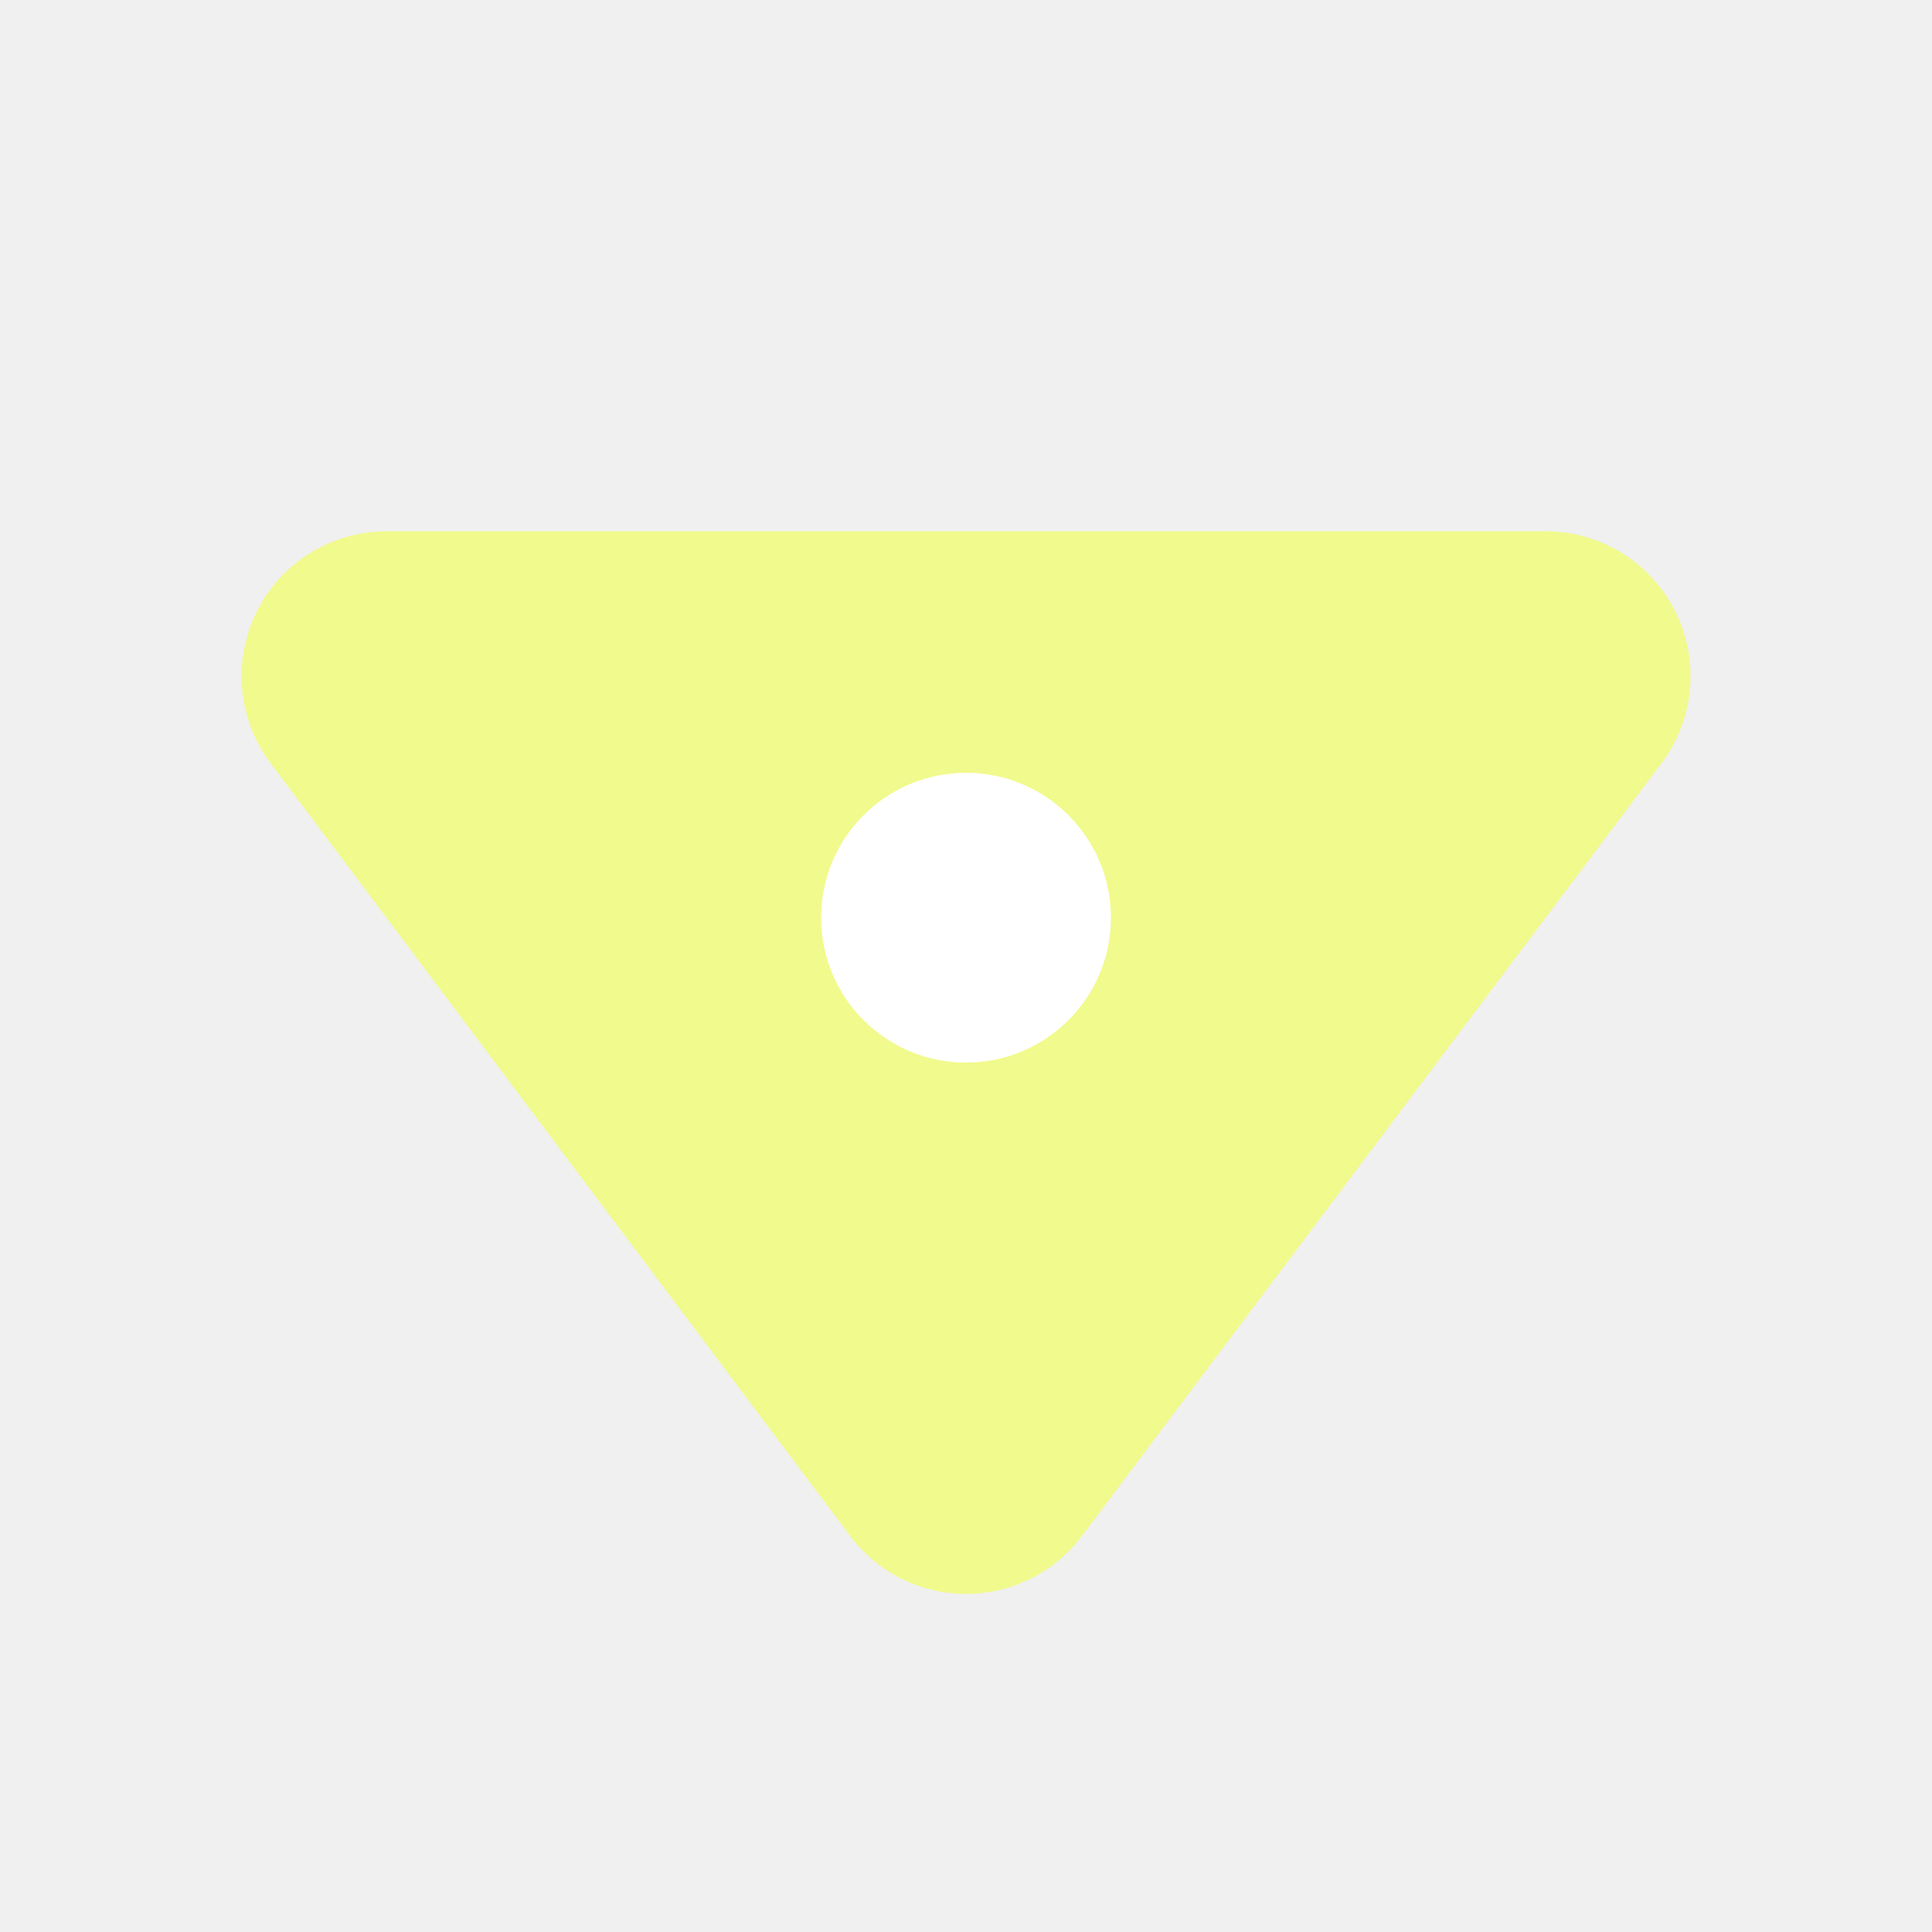
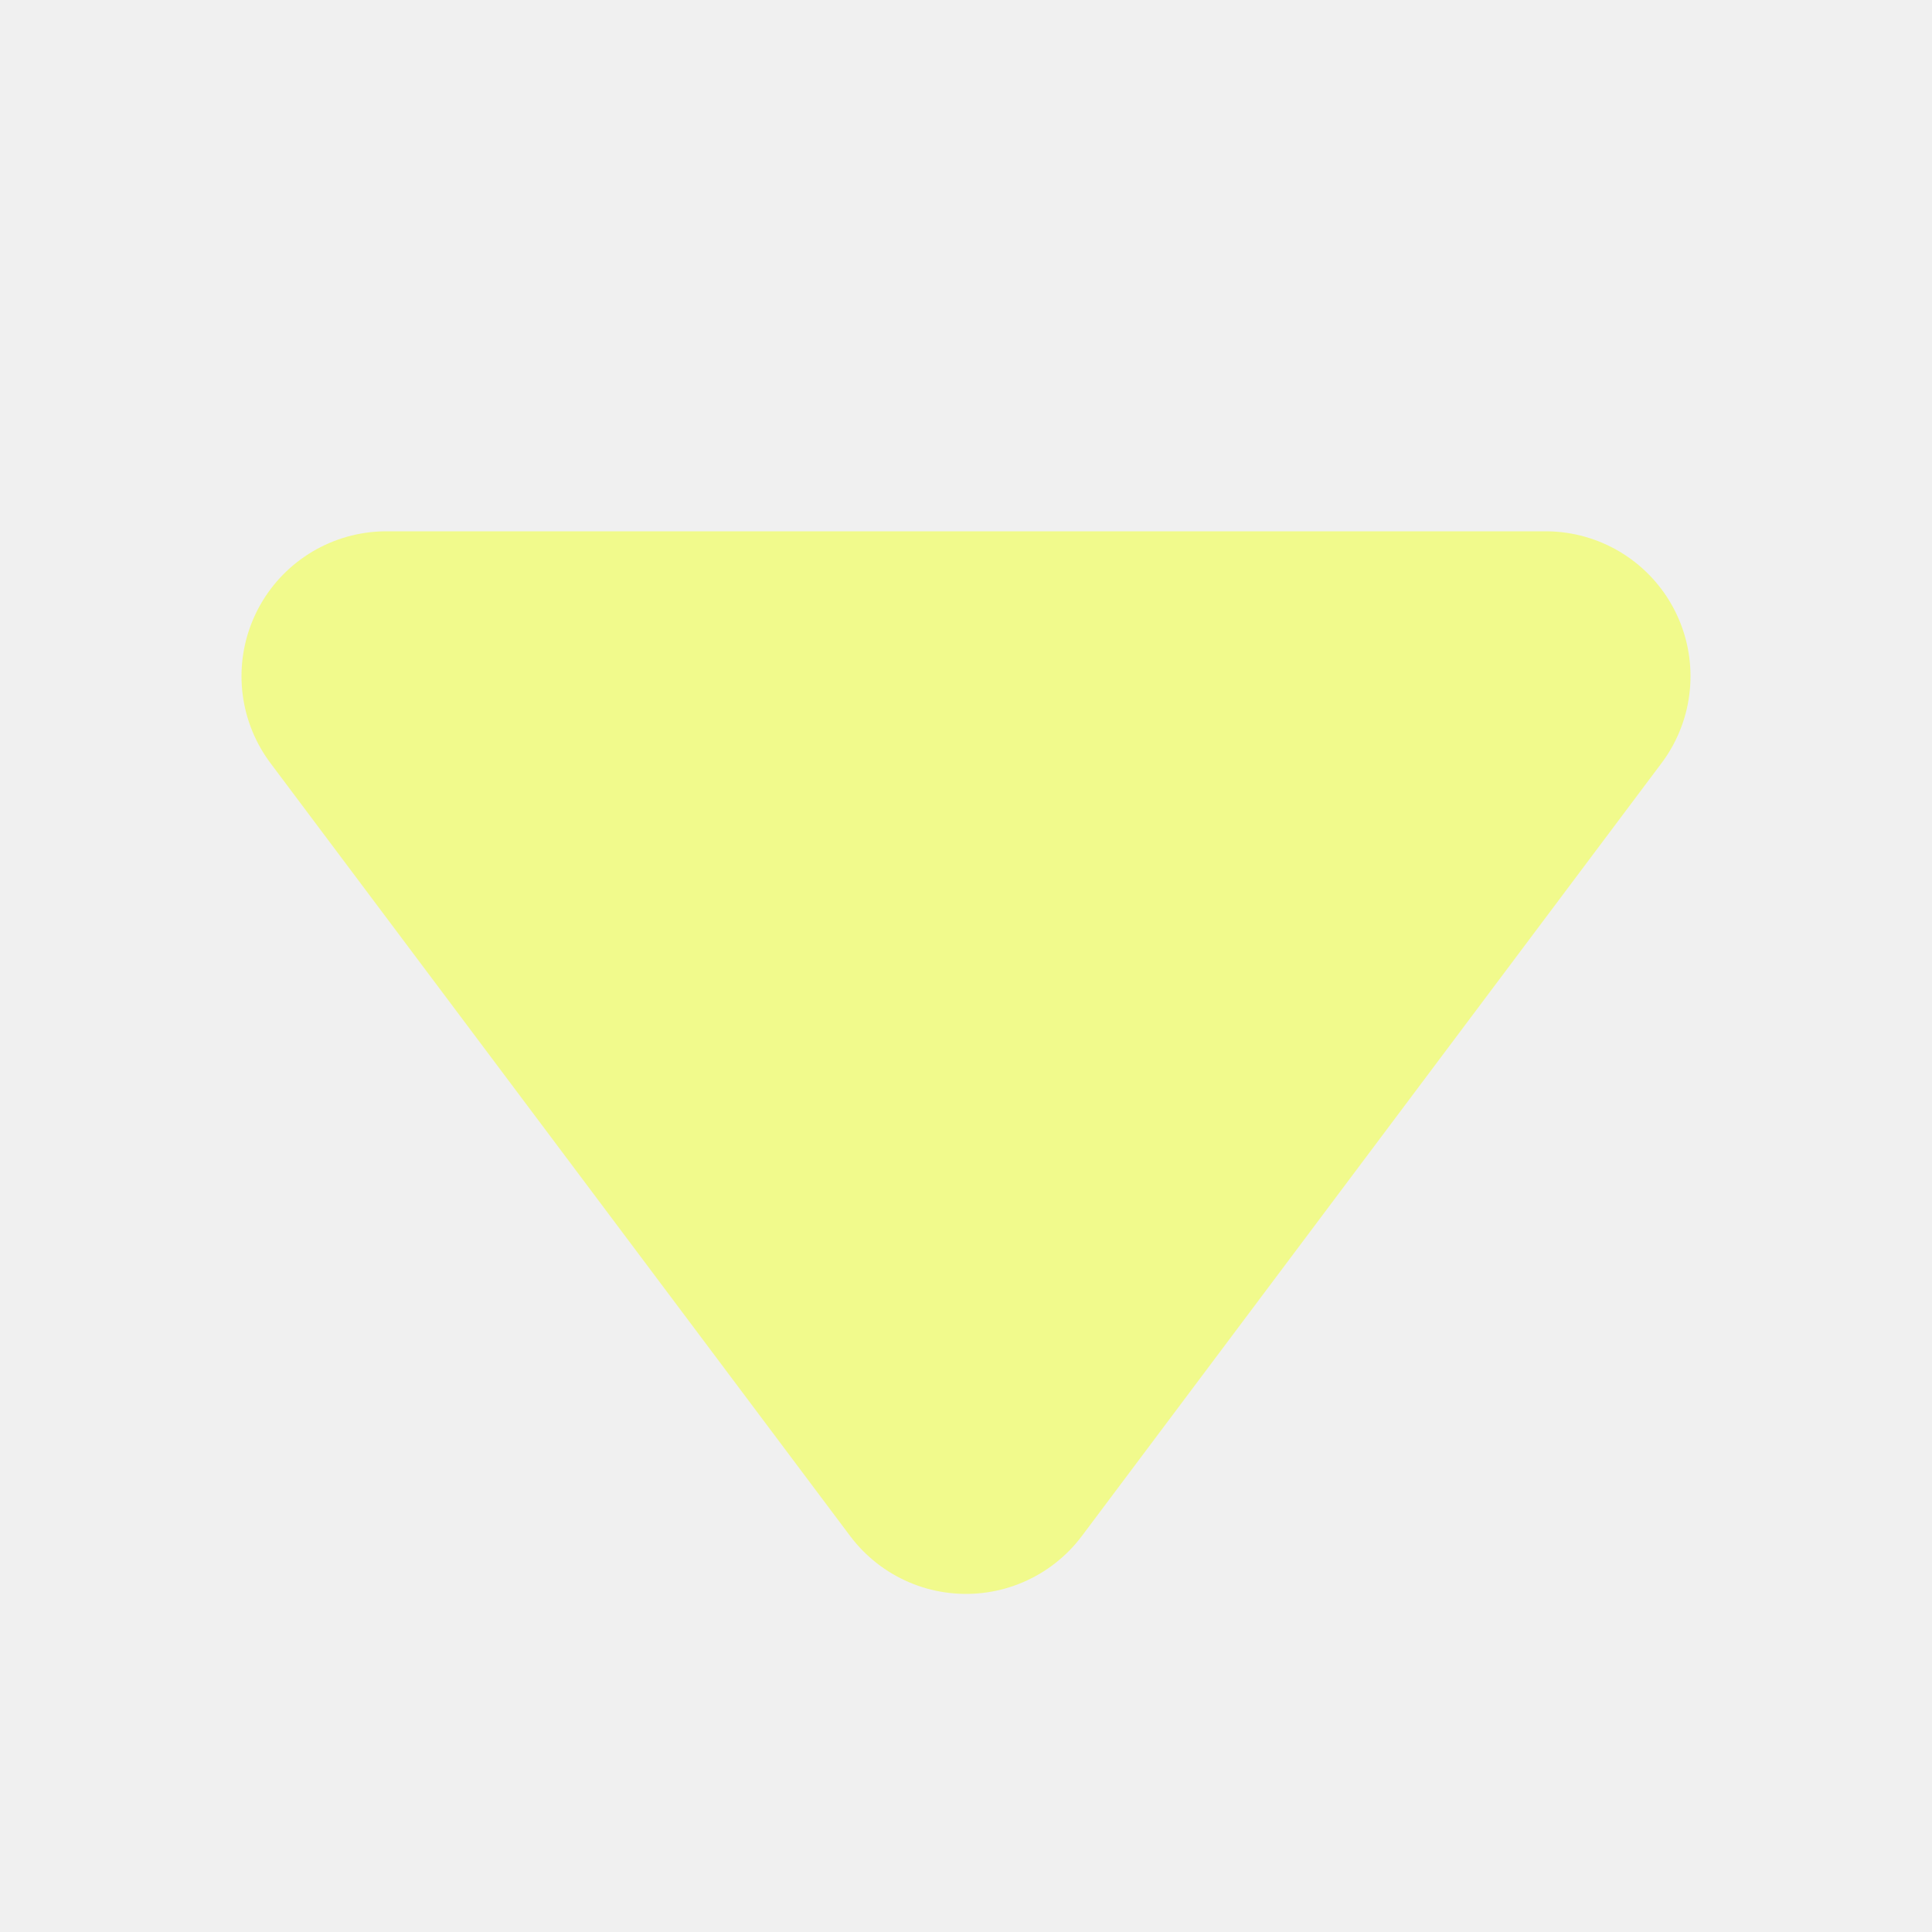
<svg xmlns="http://www.w3.org/2000/svg" width="40" height="40" viewBox="0 0 40 40">
  <path d="M8 14 L32 14 L20 30 Z" fill="#f1fa8c" stroke="#f1fa8c" stroke-width="6" stroke-linejoin="round" />
-   <circle cx="20" cy="19" r="3" fill="#ffffff" />
</svg>
